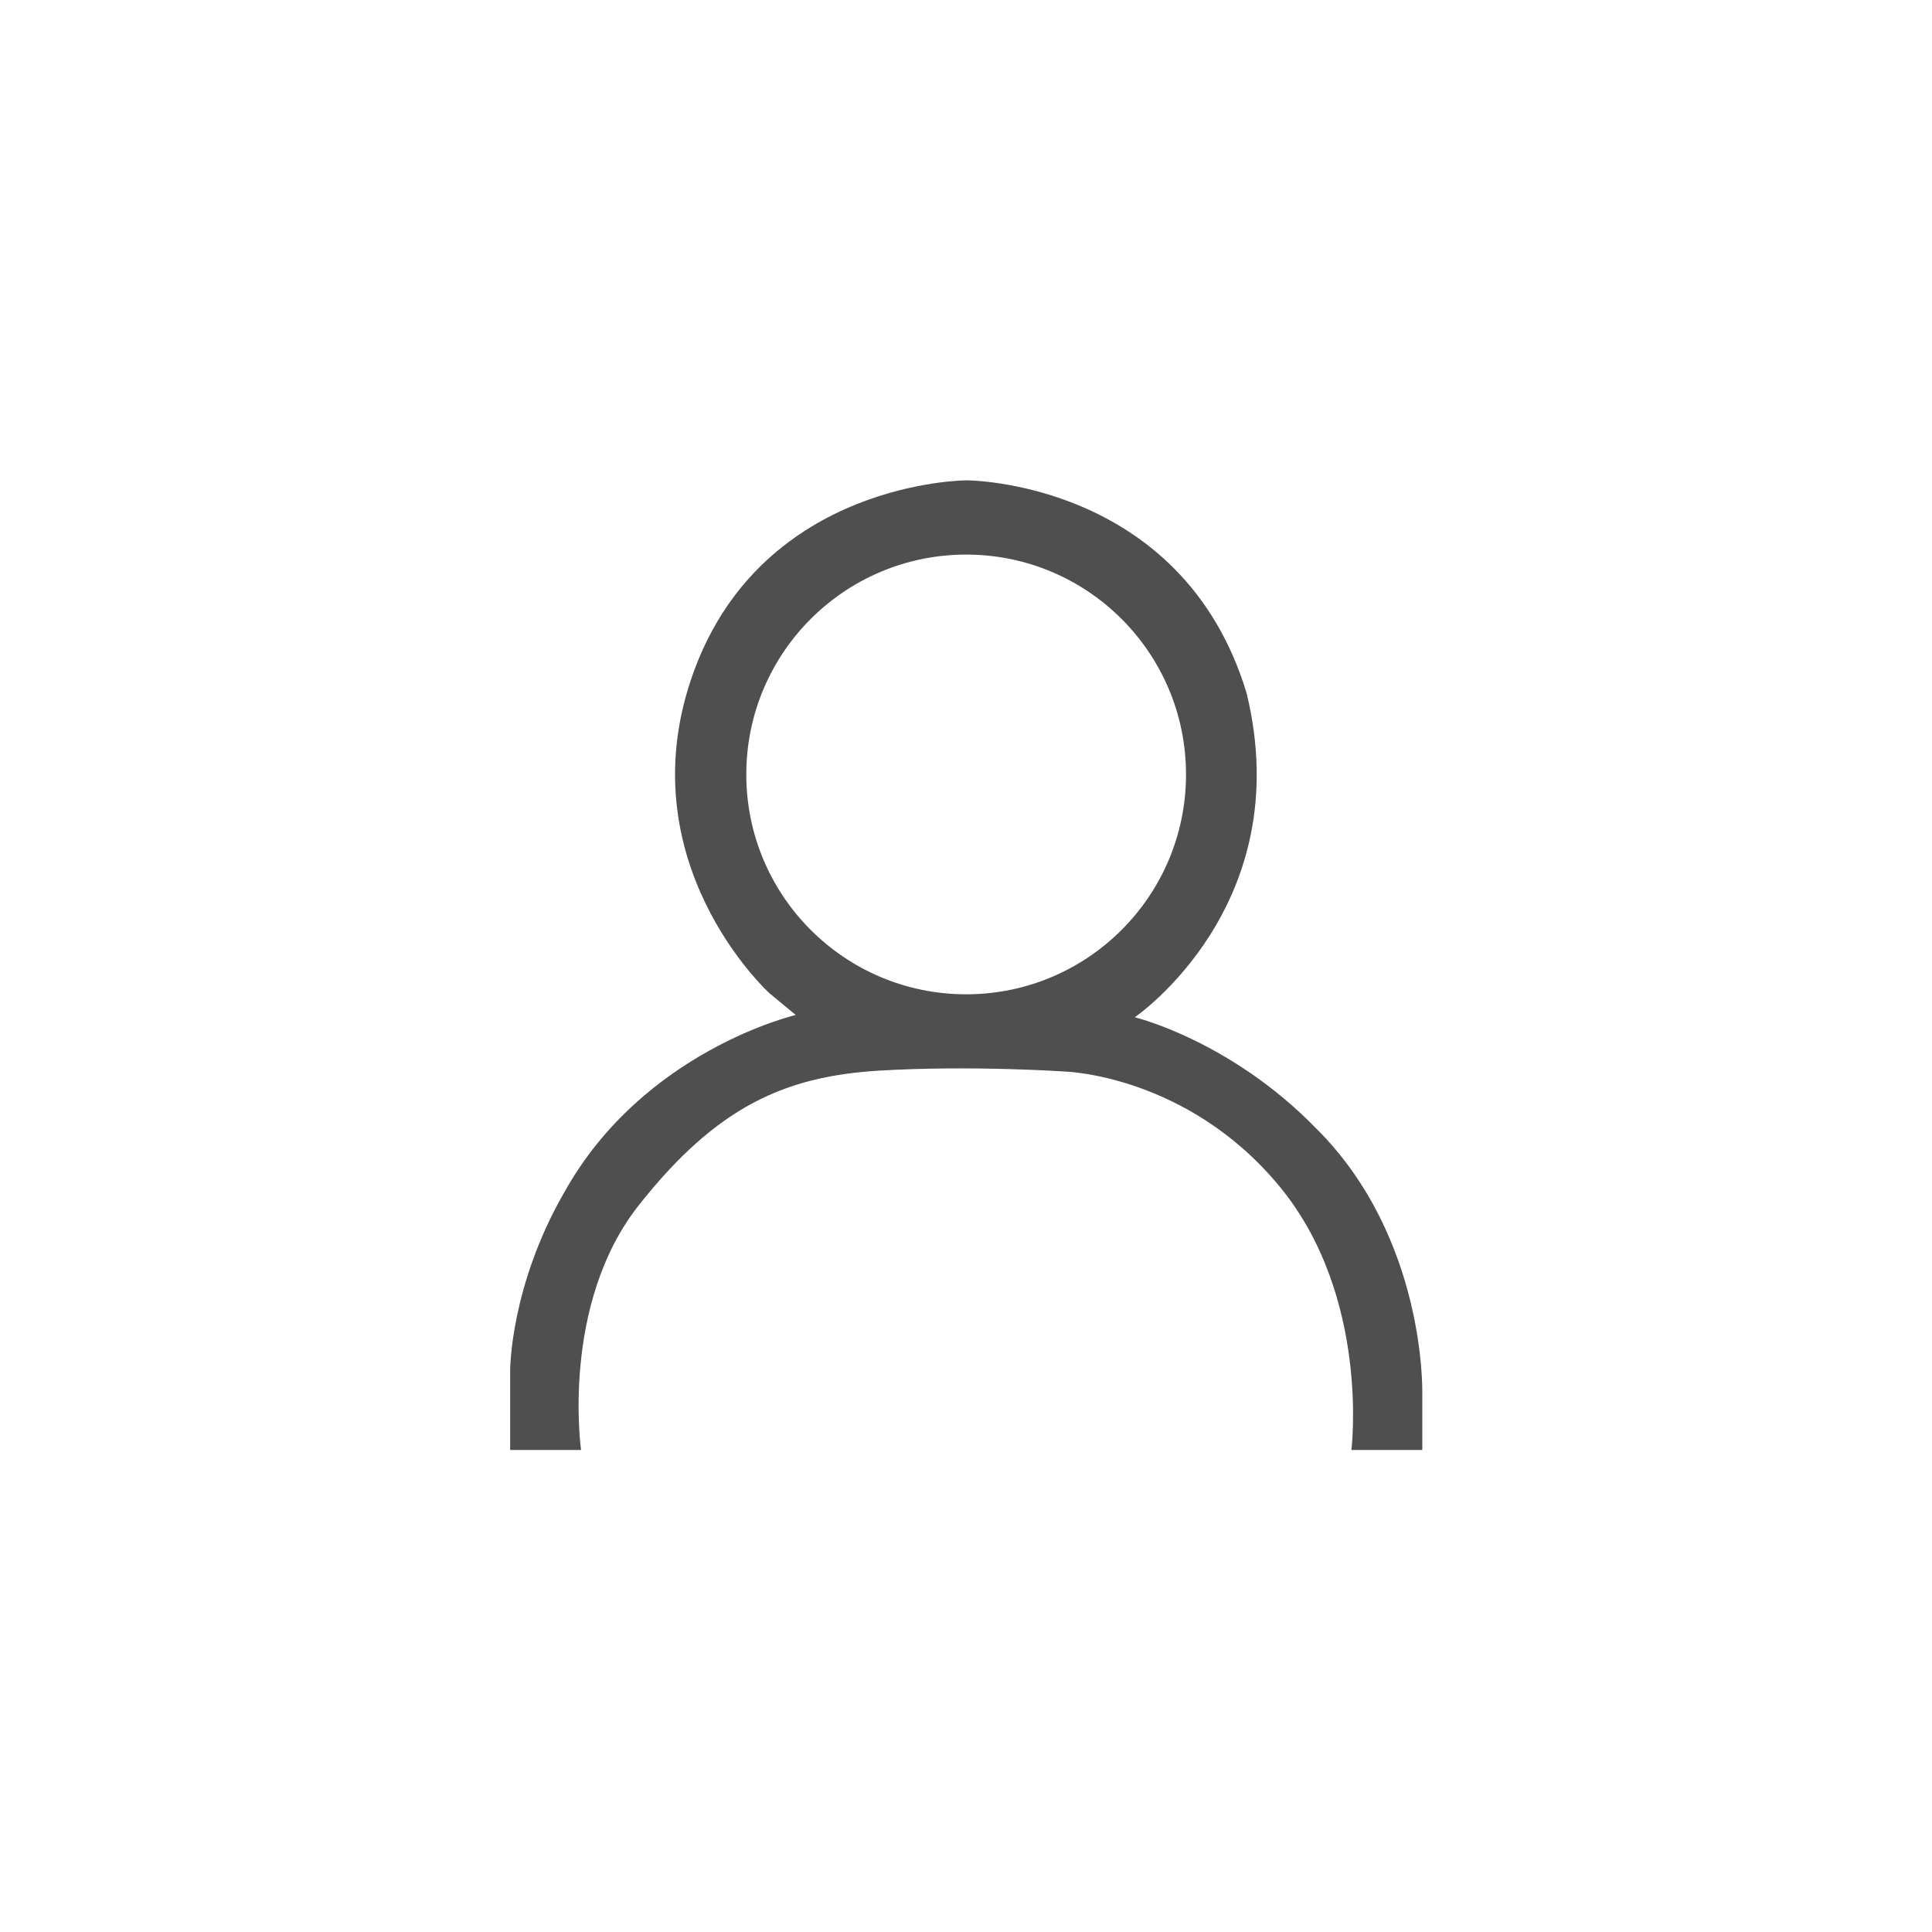
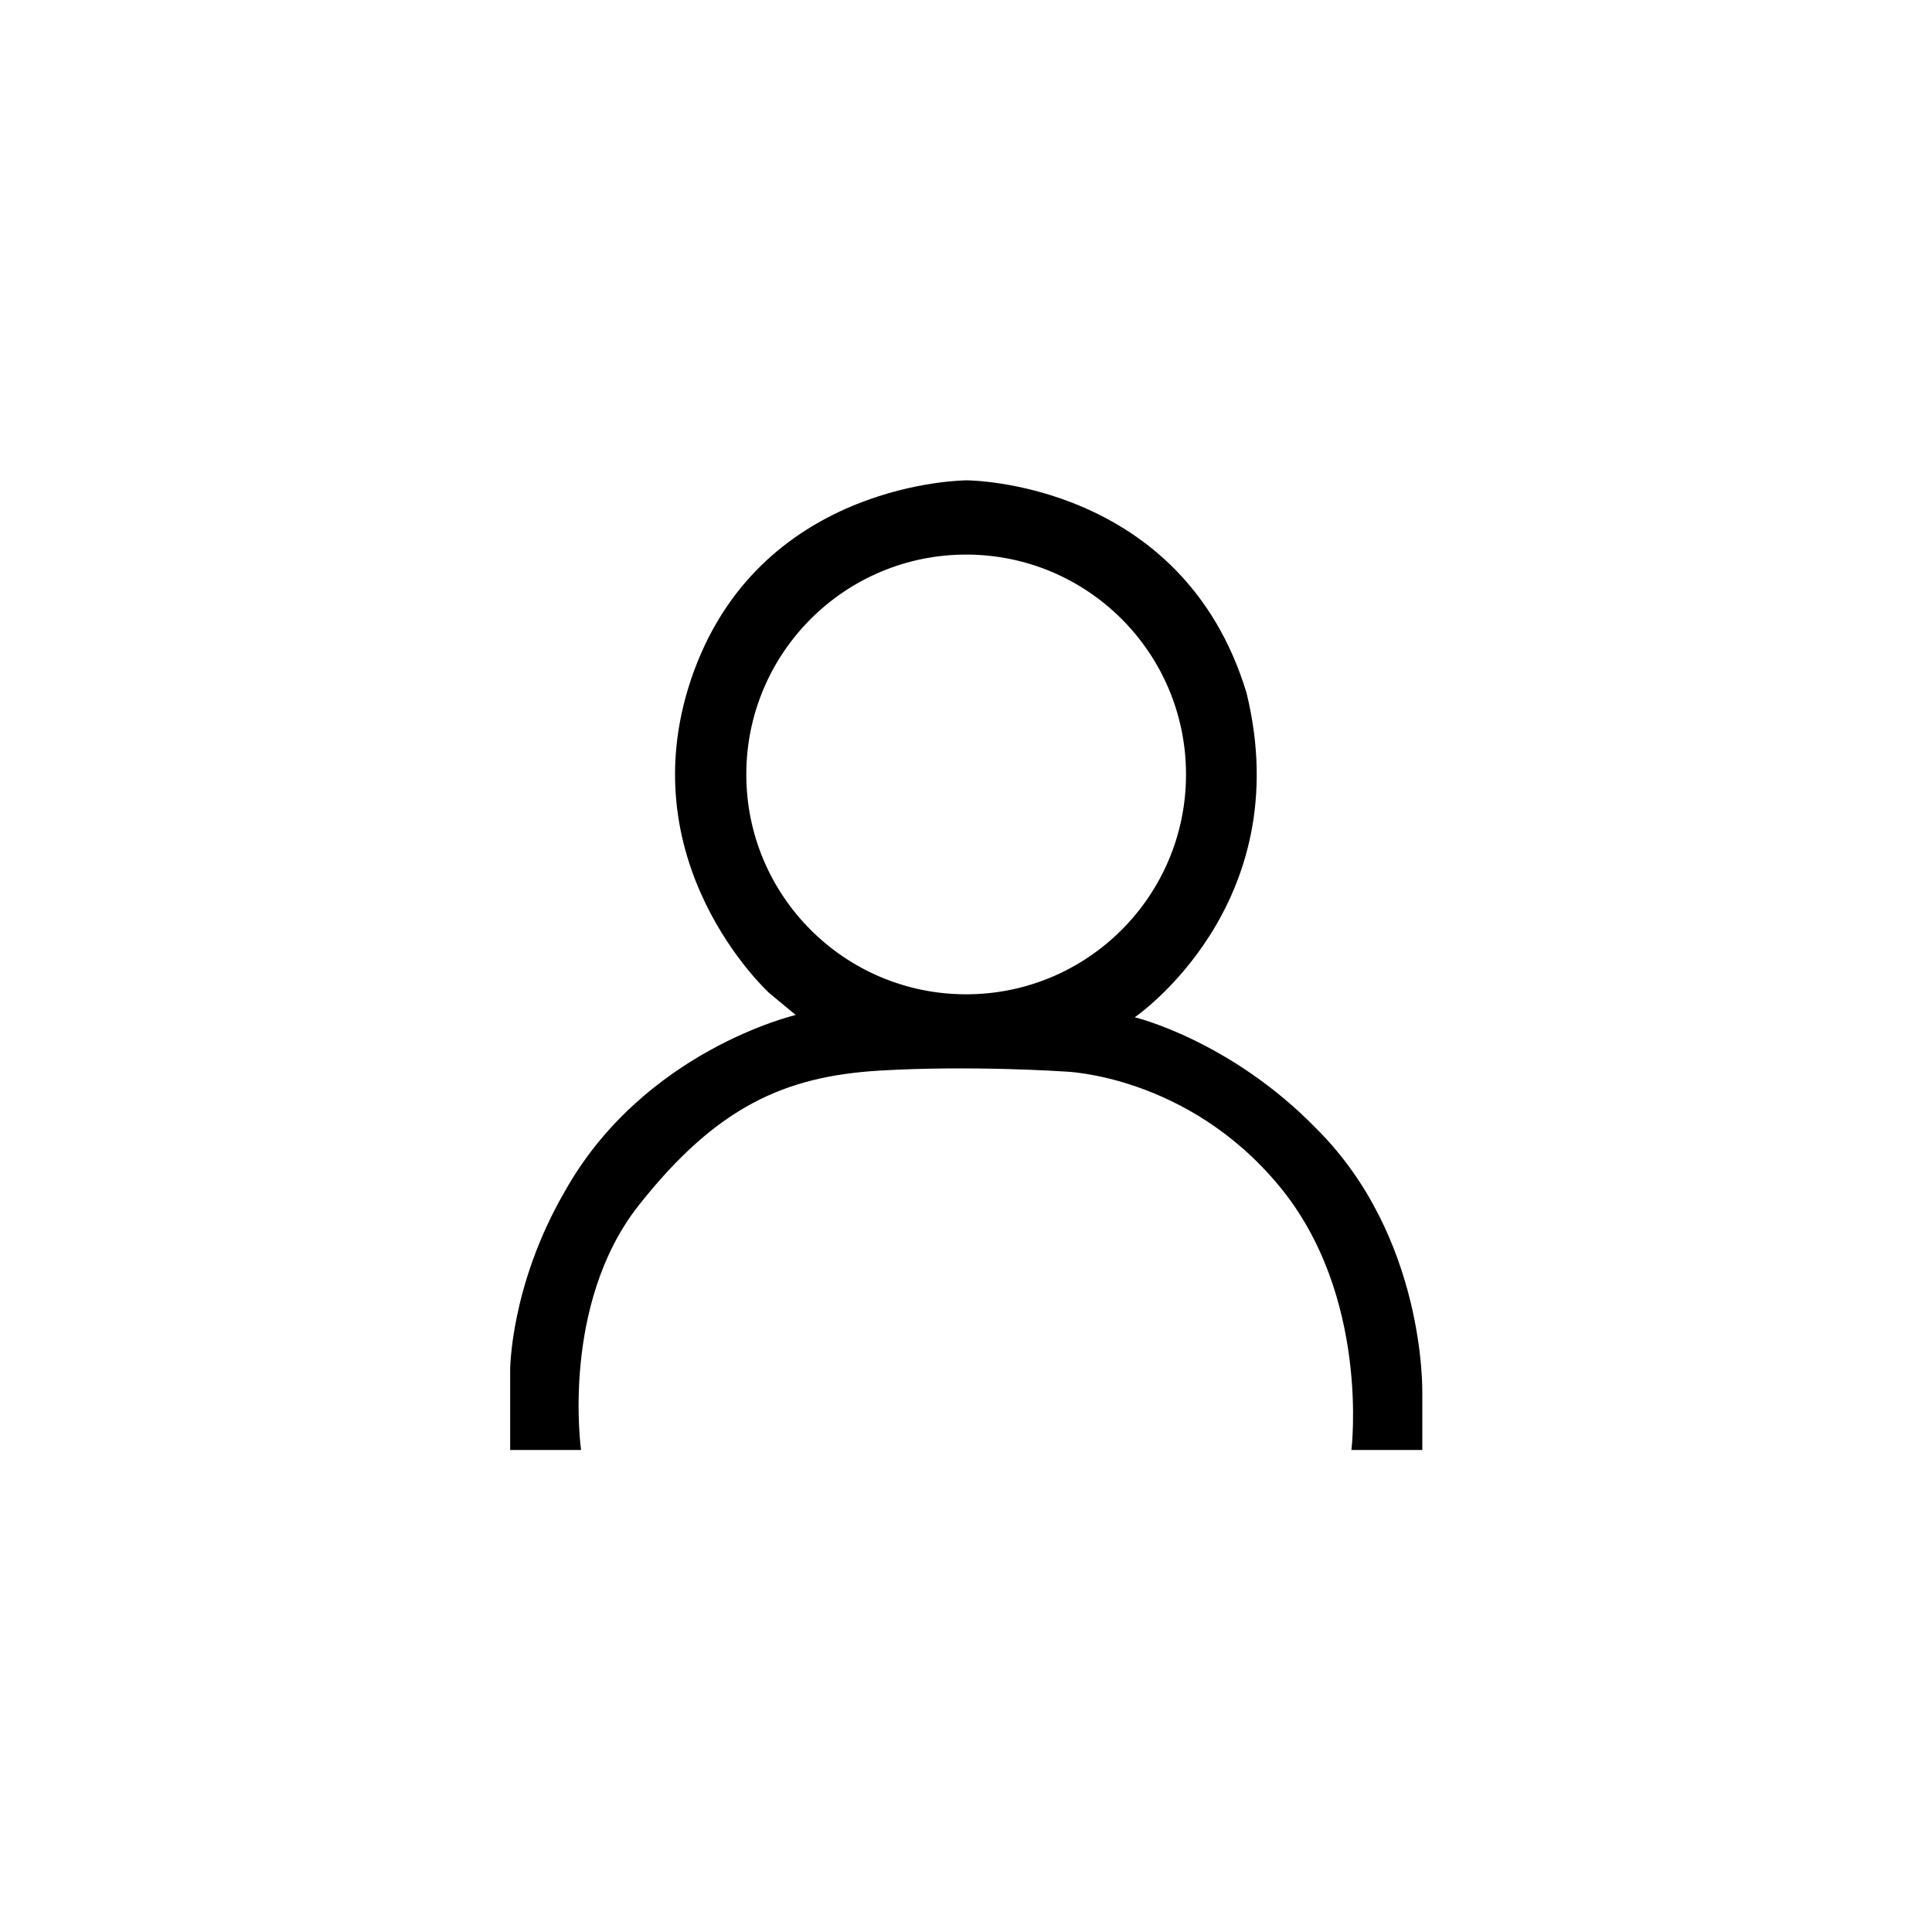
<svg xmlns="http://www.w3.org/2000/svg" t="1727072905907" class="icon" viewBox="0 0 1879 1024" version="1.1" p-id="5996" width="200" height="200">
-   <path d="M1280.444 670.335c-83.755-86.122-176.832-108.467-176.832-108.467s159.223-108.467 108.763-315.339C1149.78 39.658 940.097 39.658 940.097 39.658s-196.957 0.148-265.026 185.119C607 409.896 748.17 538.34 748.17 538.34l25.748 21.309s-148.125 34.33-225.073 172.393c-52.68 91.301-52.68 172.837-52.68 172.837v77.835h68.958s-20.125-141.317 56.083-237.946c76.208-96.63 142.798-125.337 233.064-130.96 90.265-5.475 182.307 0.888 182.307 0.888s118.086 3.551 207.168 110.835c89.23 107.283 70.585 257.183 70.585 257.183h68.957v-56.527c-0.148 0.148 3.551-149.752-102.844-255.852z m-340.79-130.811c-118.086 0-213.827-95.741-213.827-213.827s95.74-213.826 213.826-213.826 213.827 95.74 213.827 213.826-95.741 213.827-213.827 213.827z" fill="#4f4f4f" p-id="5997" />
+   <path d="M1280.444 670.335c-83.755-86.122-176.832-108.467-176.832-108.467s159.223-108.467 108.763-315.339C1149.78 39.658 940.097 39.658 940.097 39.658s-196.957 0.148-265.026 185.119C607 409.896 748.17 538.34 748.17 538.34l25.748 21.309s-148.125 34.33-225.073 172.393c-52.68 91.301-52.68 172.837-52.68 172.837v77.835h68.958s-20.125-141.317 56.083-237.946c76.208-96.63 142.798-125.337 233.064-130.96 90.265-5.475 182.307 0.888 182.307 0.888s118.086 3.551 207.168 110.835c89.23 107.283 70.585 257.183 70.585 257.183h68.957v-56.527c-0.148 0.148 3.551-149.752-102.844-255.852z m-340.79-130.811c-118.086 0-213.827-95.741-213.827-213.827s95.74-213.826 213.826-213.826 213.827 95.74 213.827 213.826-95.741 213.827-213.827 213.827z" p-id="5997" />
</svg>
